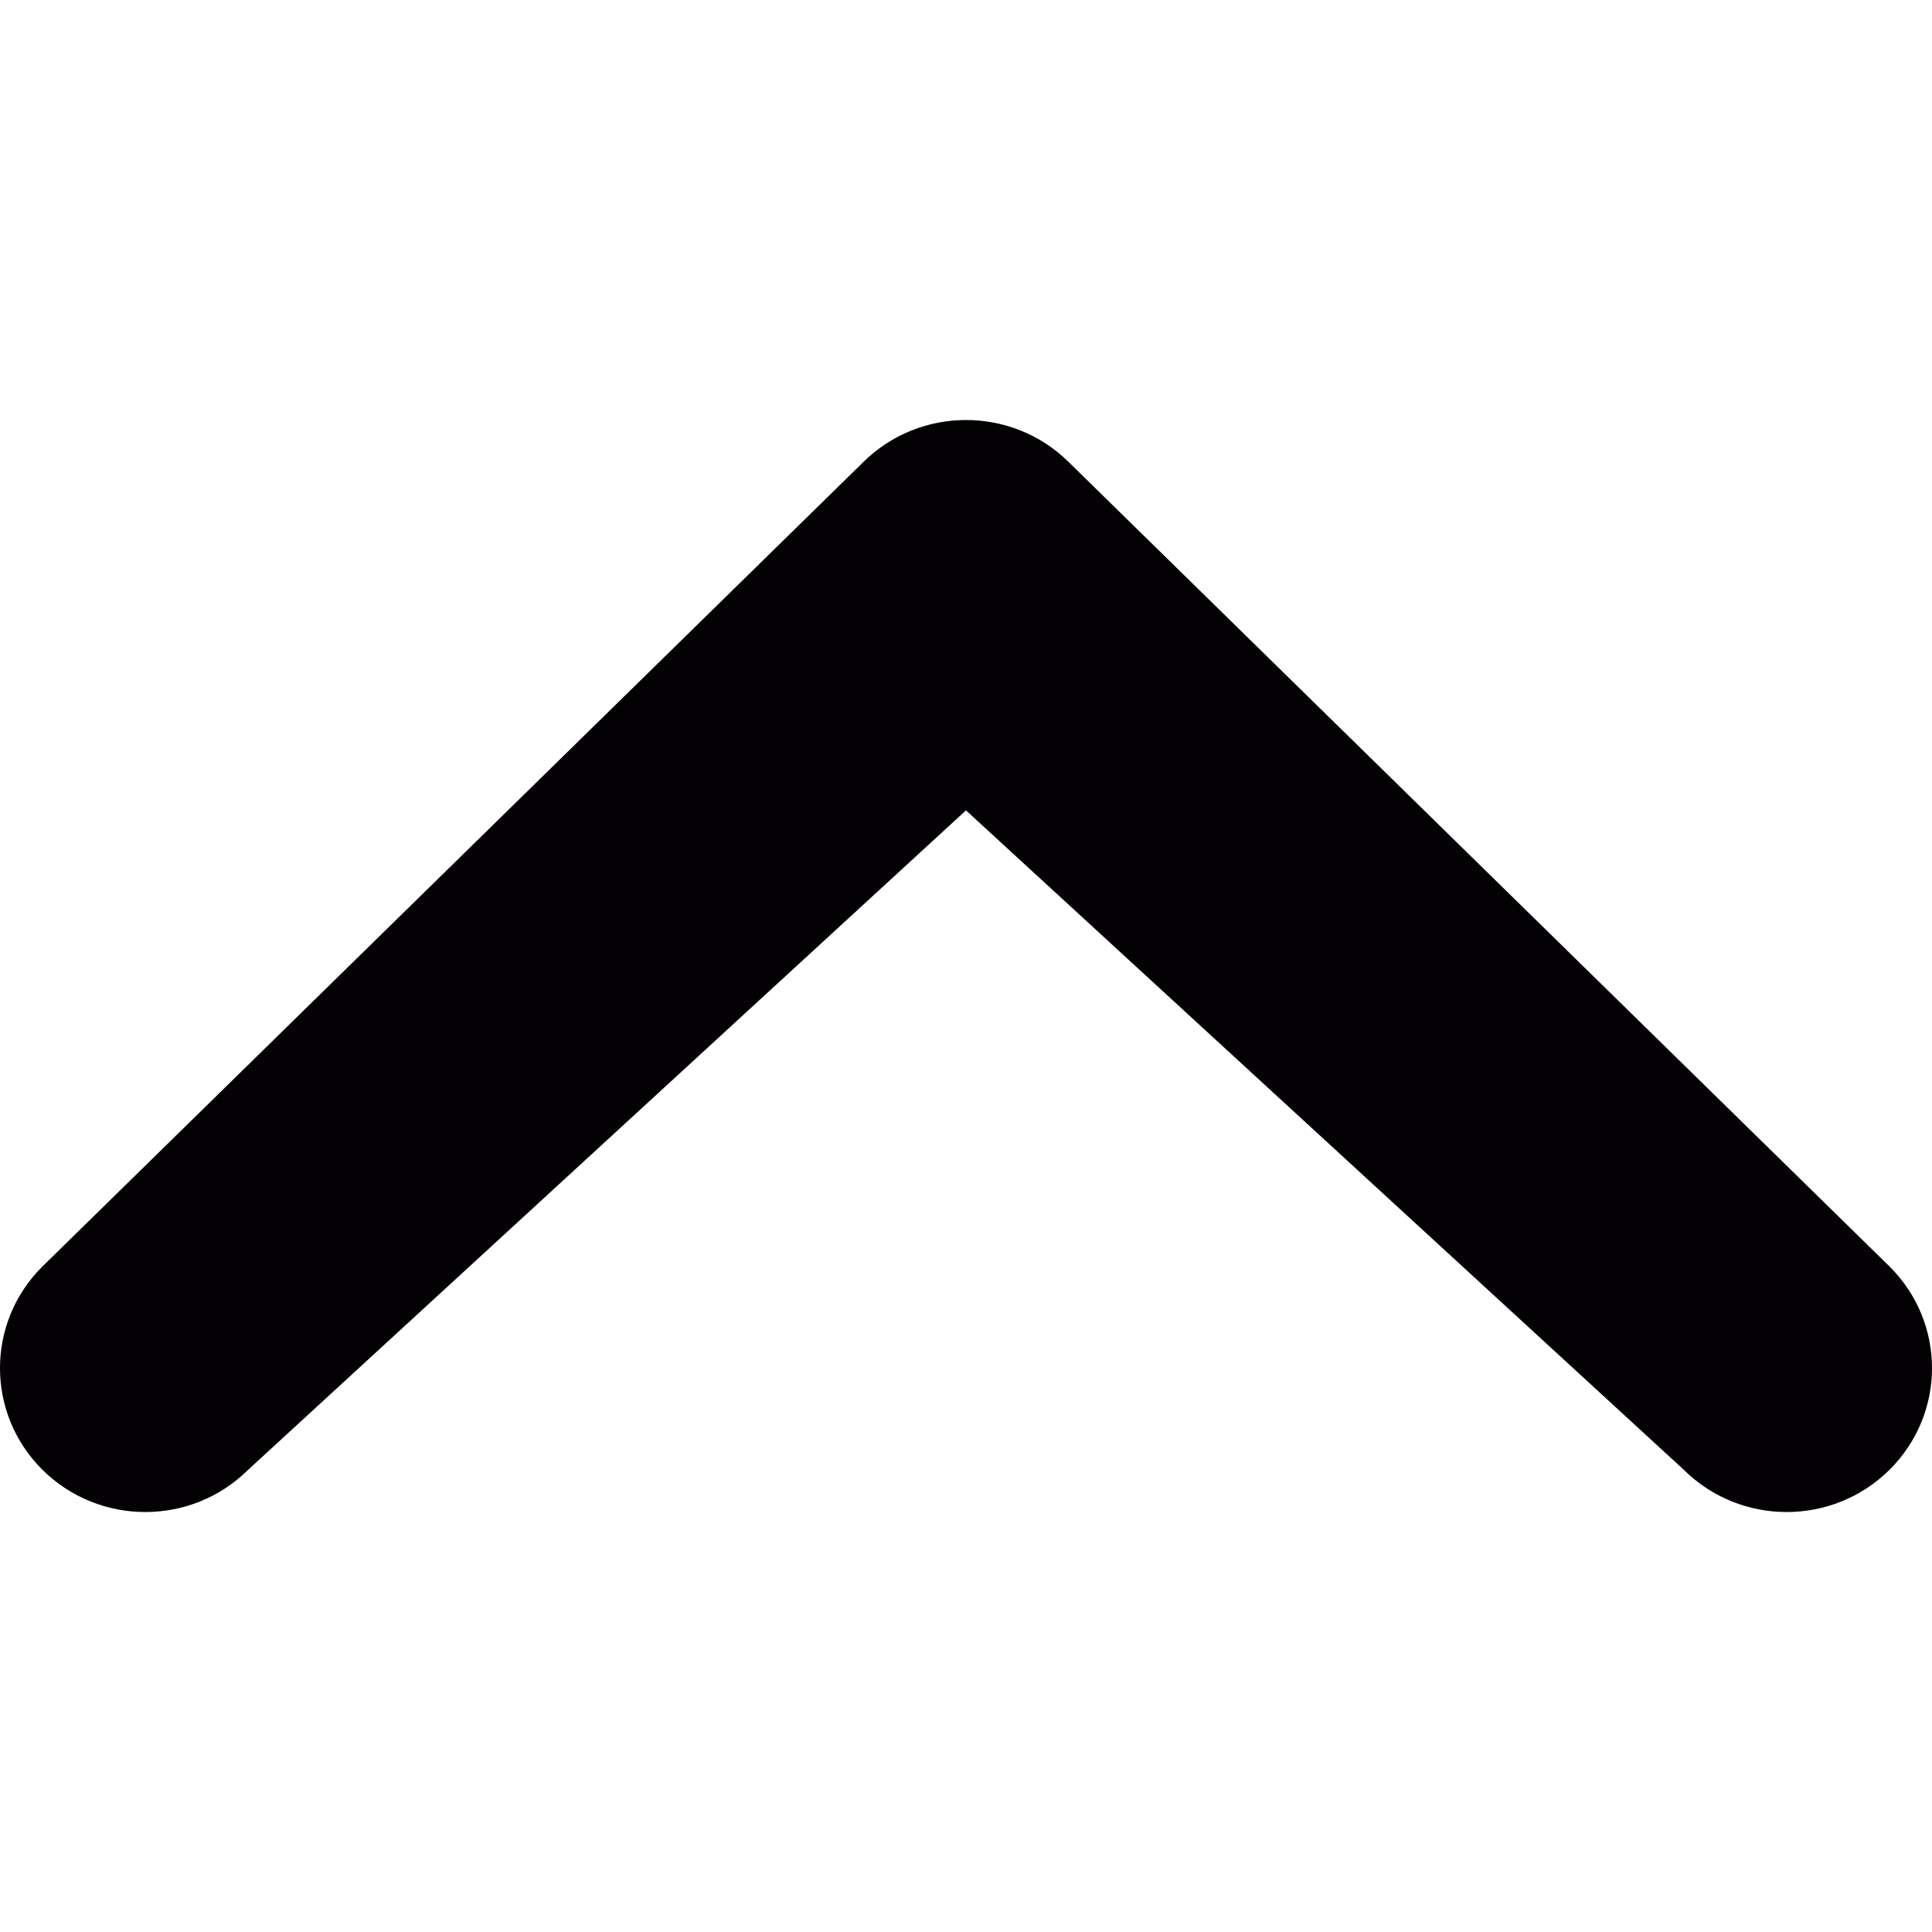
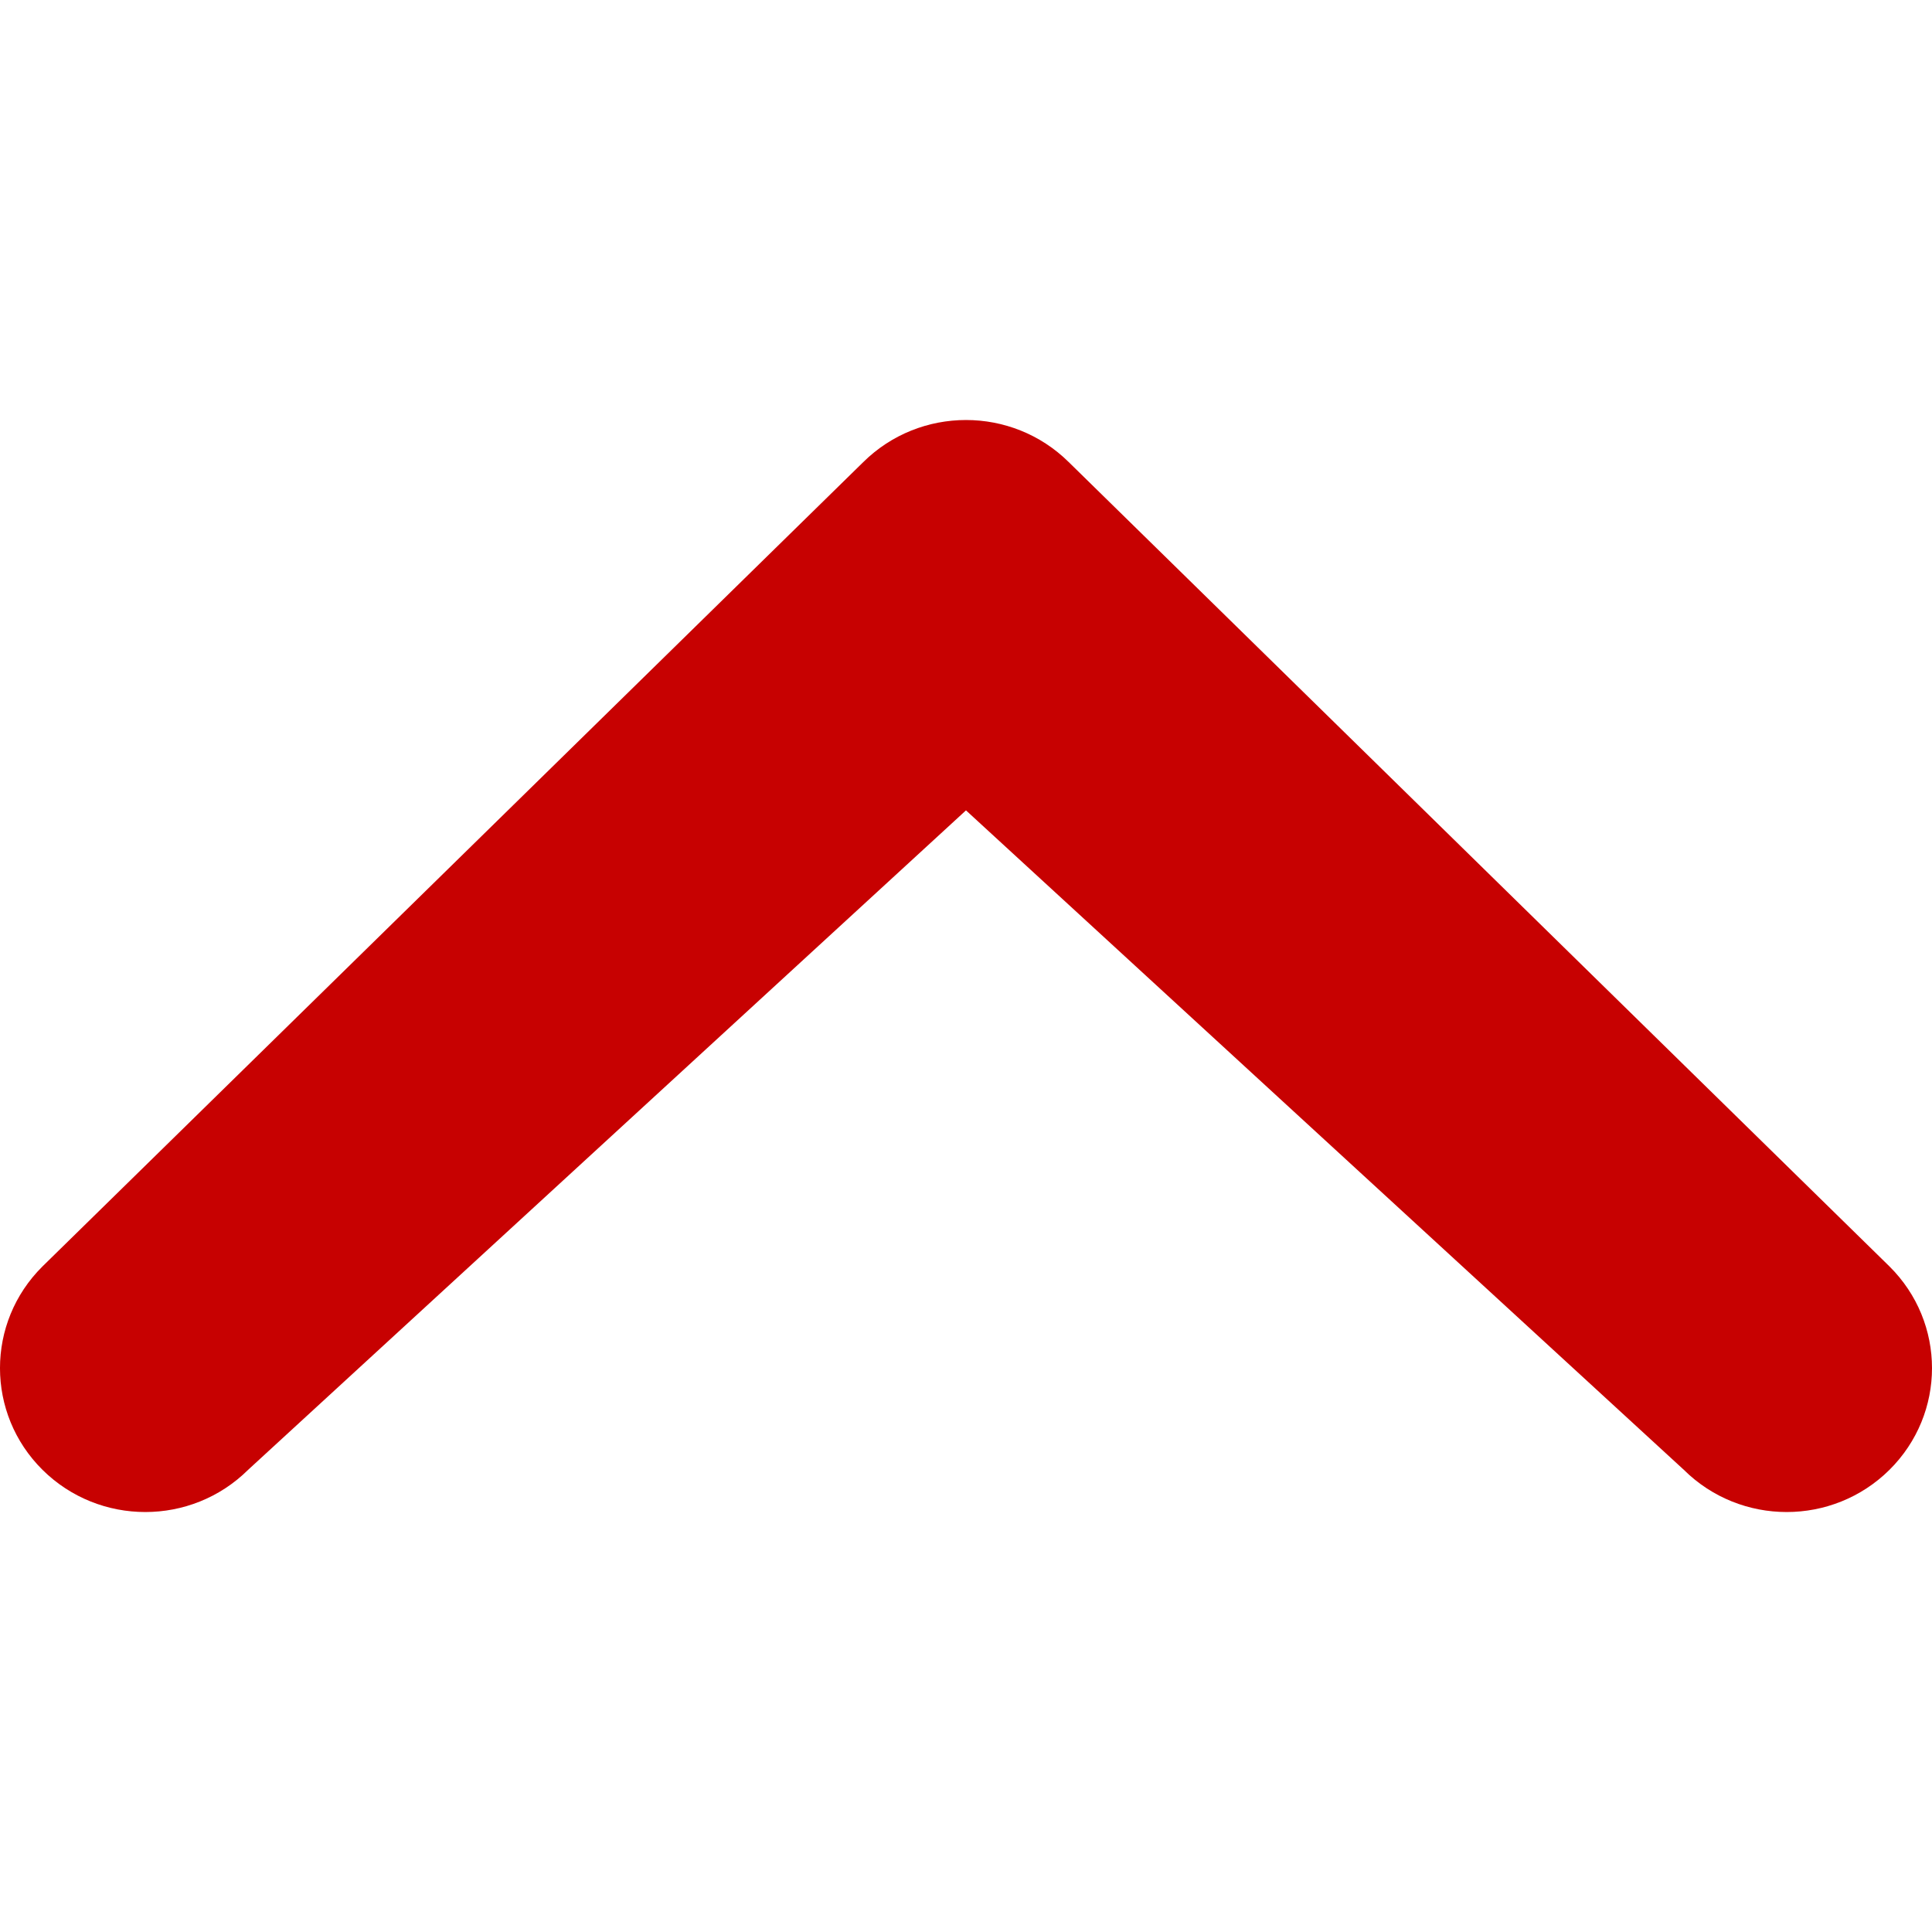
<svg xmlns="http://www.w3.org/2000/svg" version="1.1" id="Capa_1" x="0px" y="0px" viewBox="0 0 46.001 46.001" style="enable-background:new 0 0 46.001 46.001;" xml:space="preserve">
  <g>
-     <path style="fill:#030104;" d="M5.906,34.998c-1.352,1.338-3.541,1.338-4.893,0c-1.35-1.338-1.352-3.506,0-4.846l19.54-19.148   c1.352-1.338,3.543-1.338,4.895,0l19.539,19.148c1.352,1.34,1.352,3.506,0,4.846c-1.352,1.338-3.541,1.338-4.893,0L23,19.295   L5.906,34.998z" />
+     <path style="fill:#c70101;" d="M5.906,34.998c-1.352,1.338-3.541,1.338-4.893,0c-1.35-1.338-1.352-3.506,0-4.846l19.54-19.148   c1.352-1.338,3.543-1.338,4.895,0l19.539,19.148c1.352,1.34,1.352,3.506,0,4.846c-1.352,1.338-3.541,1.338-4.893,0L23,19.295   L5.906,34.998z" />
  </g>
  <g>
</g>
  <g>
</g>
  <g>
</g>
  <g>
</g>
  <g>
</g>
  <g>
</g>
  <g>
</g>
  <g>
</g>
  <g>
</g>
  <g>
</g>
  <g>
</g>
  <g>
</g>
  <g>
</g>
  <g>
</g>
  <g>
</g>
</svg>
